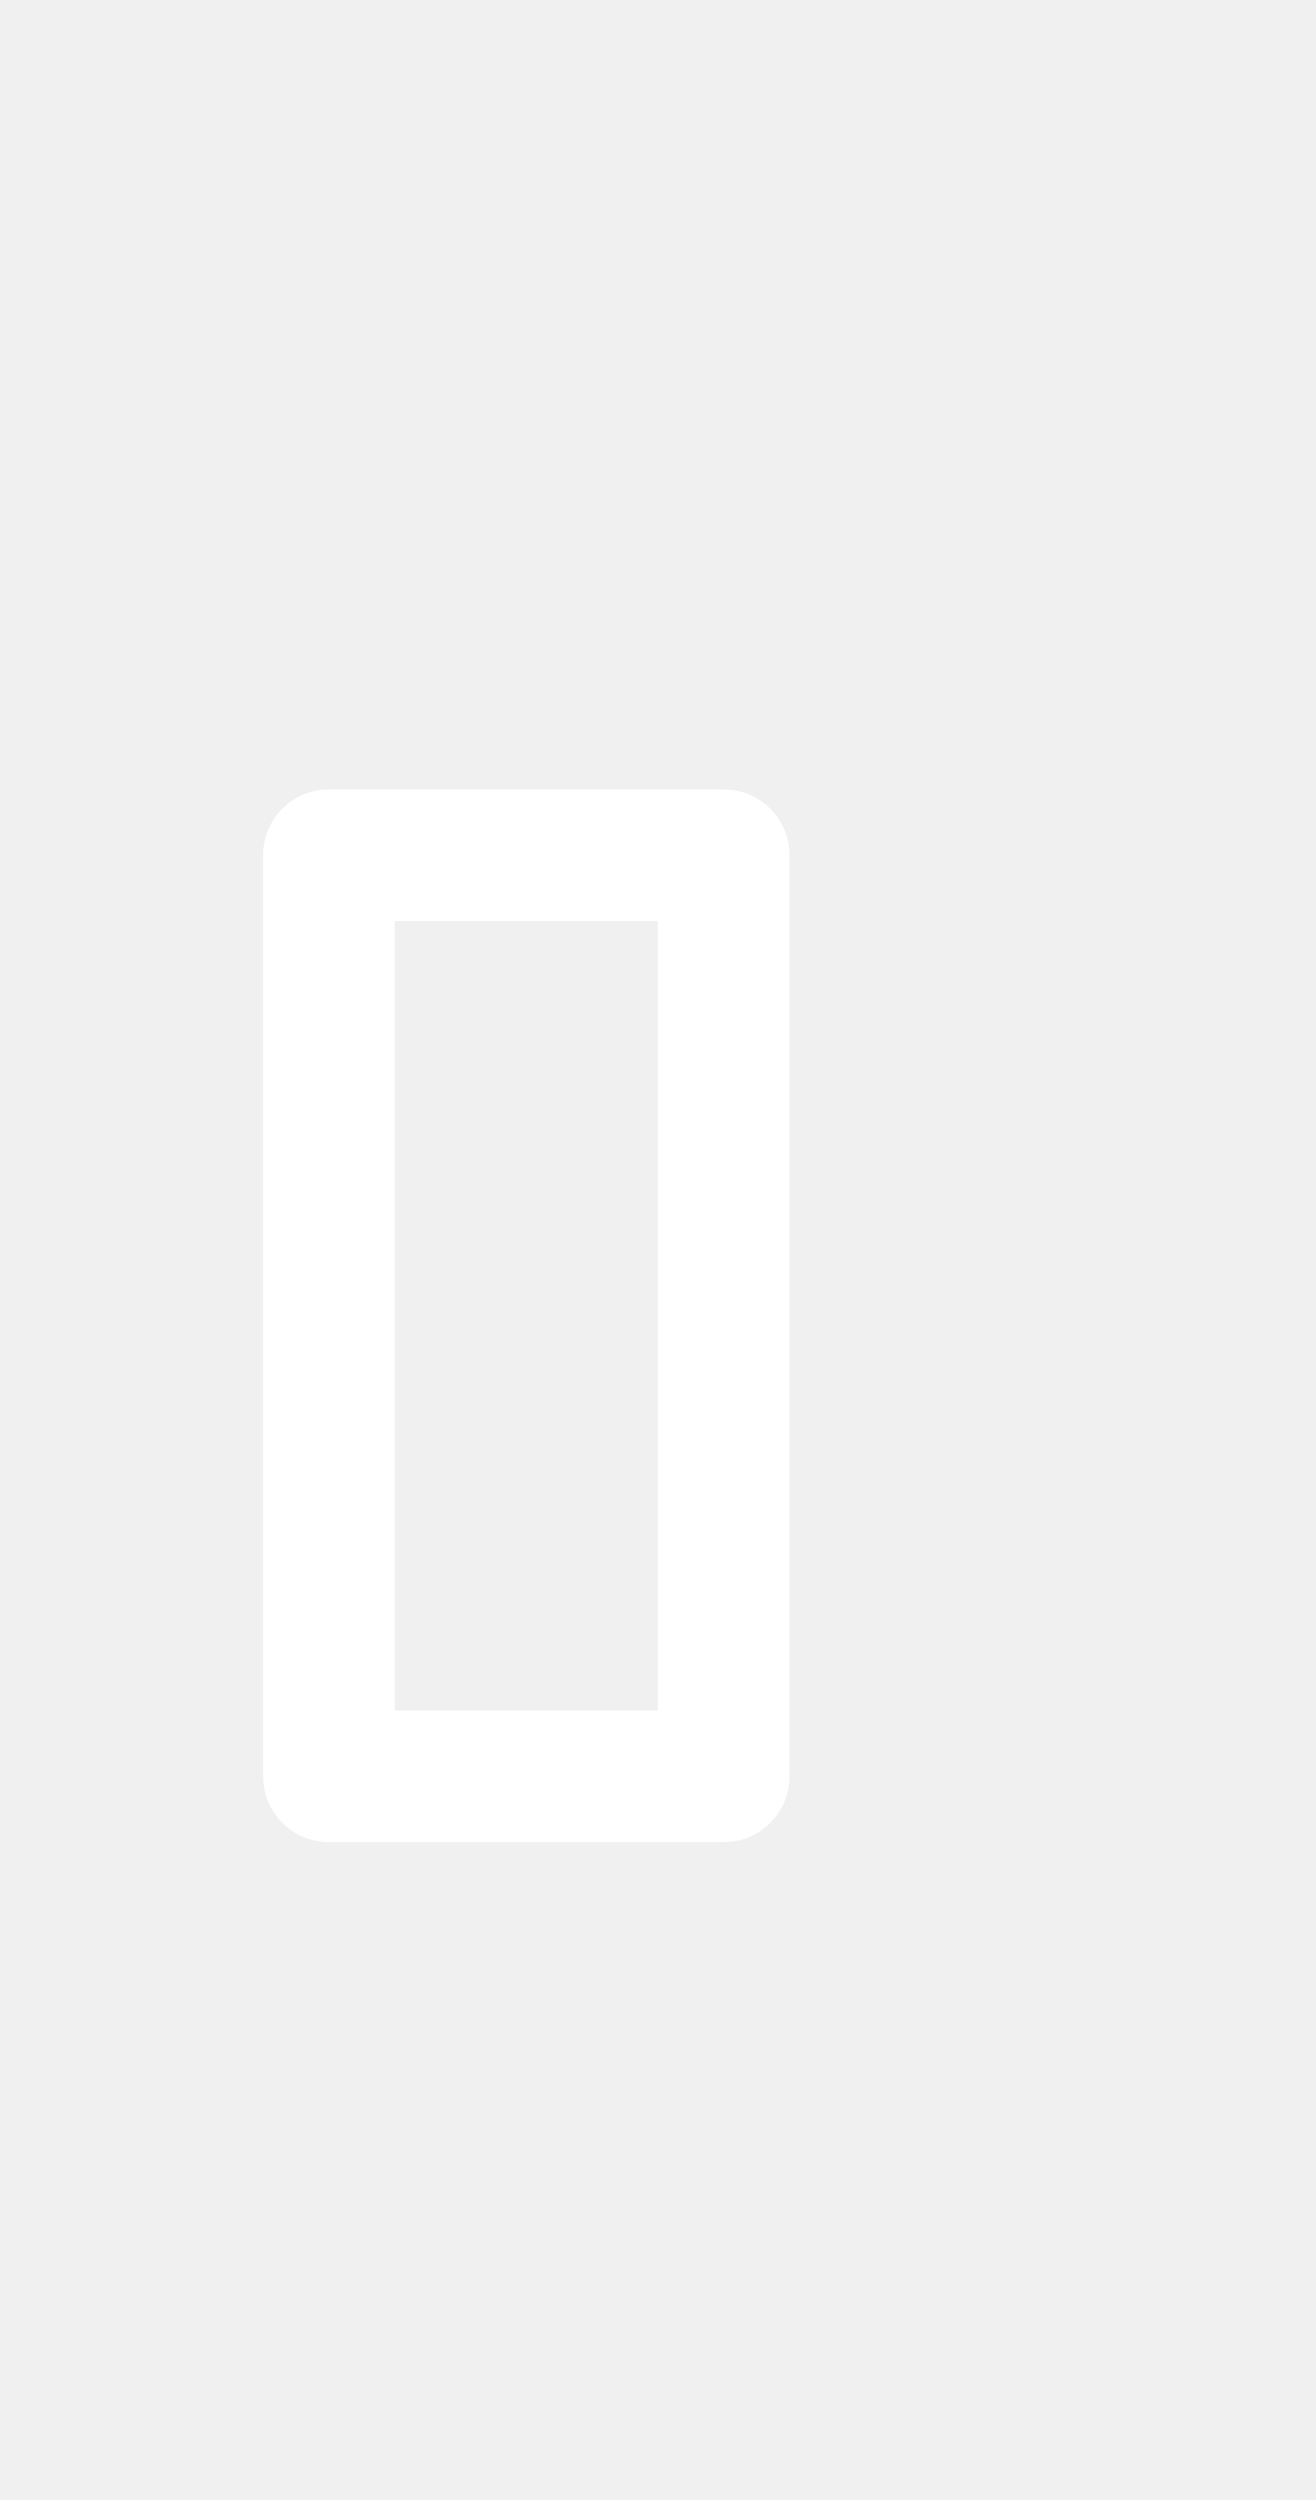
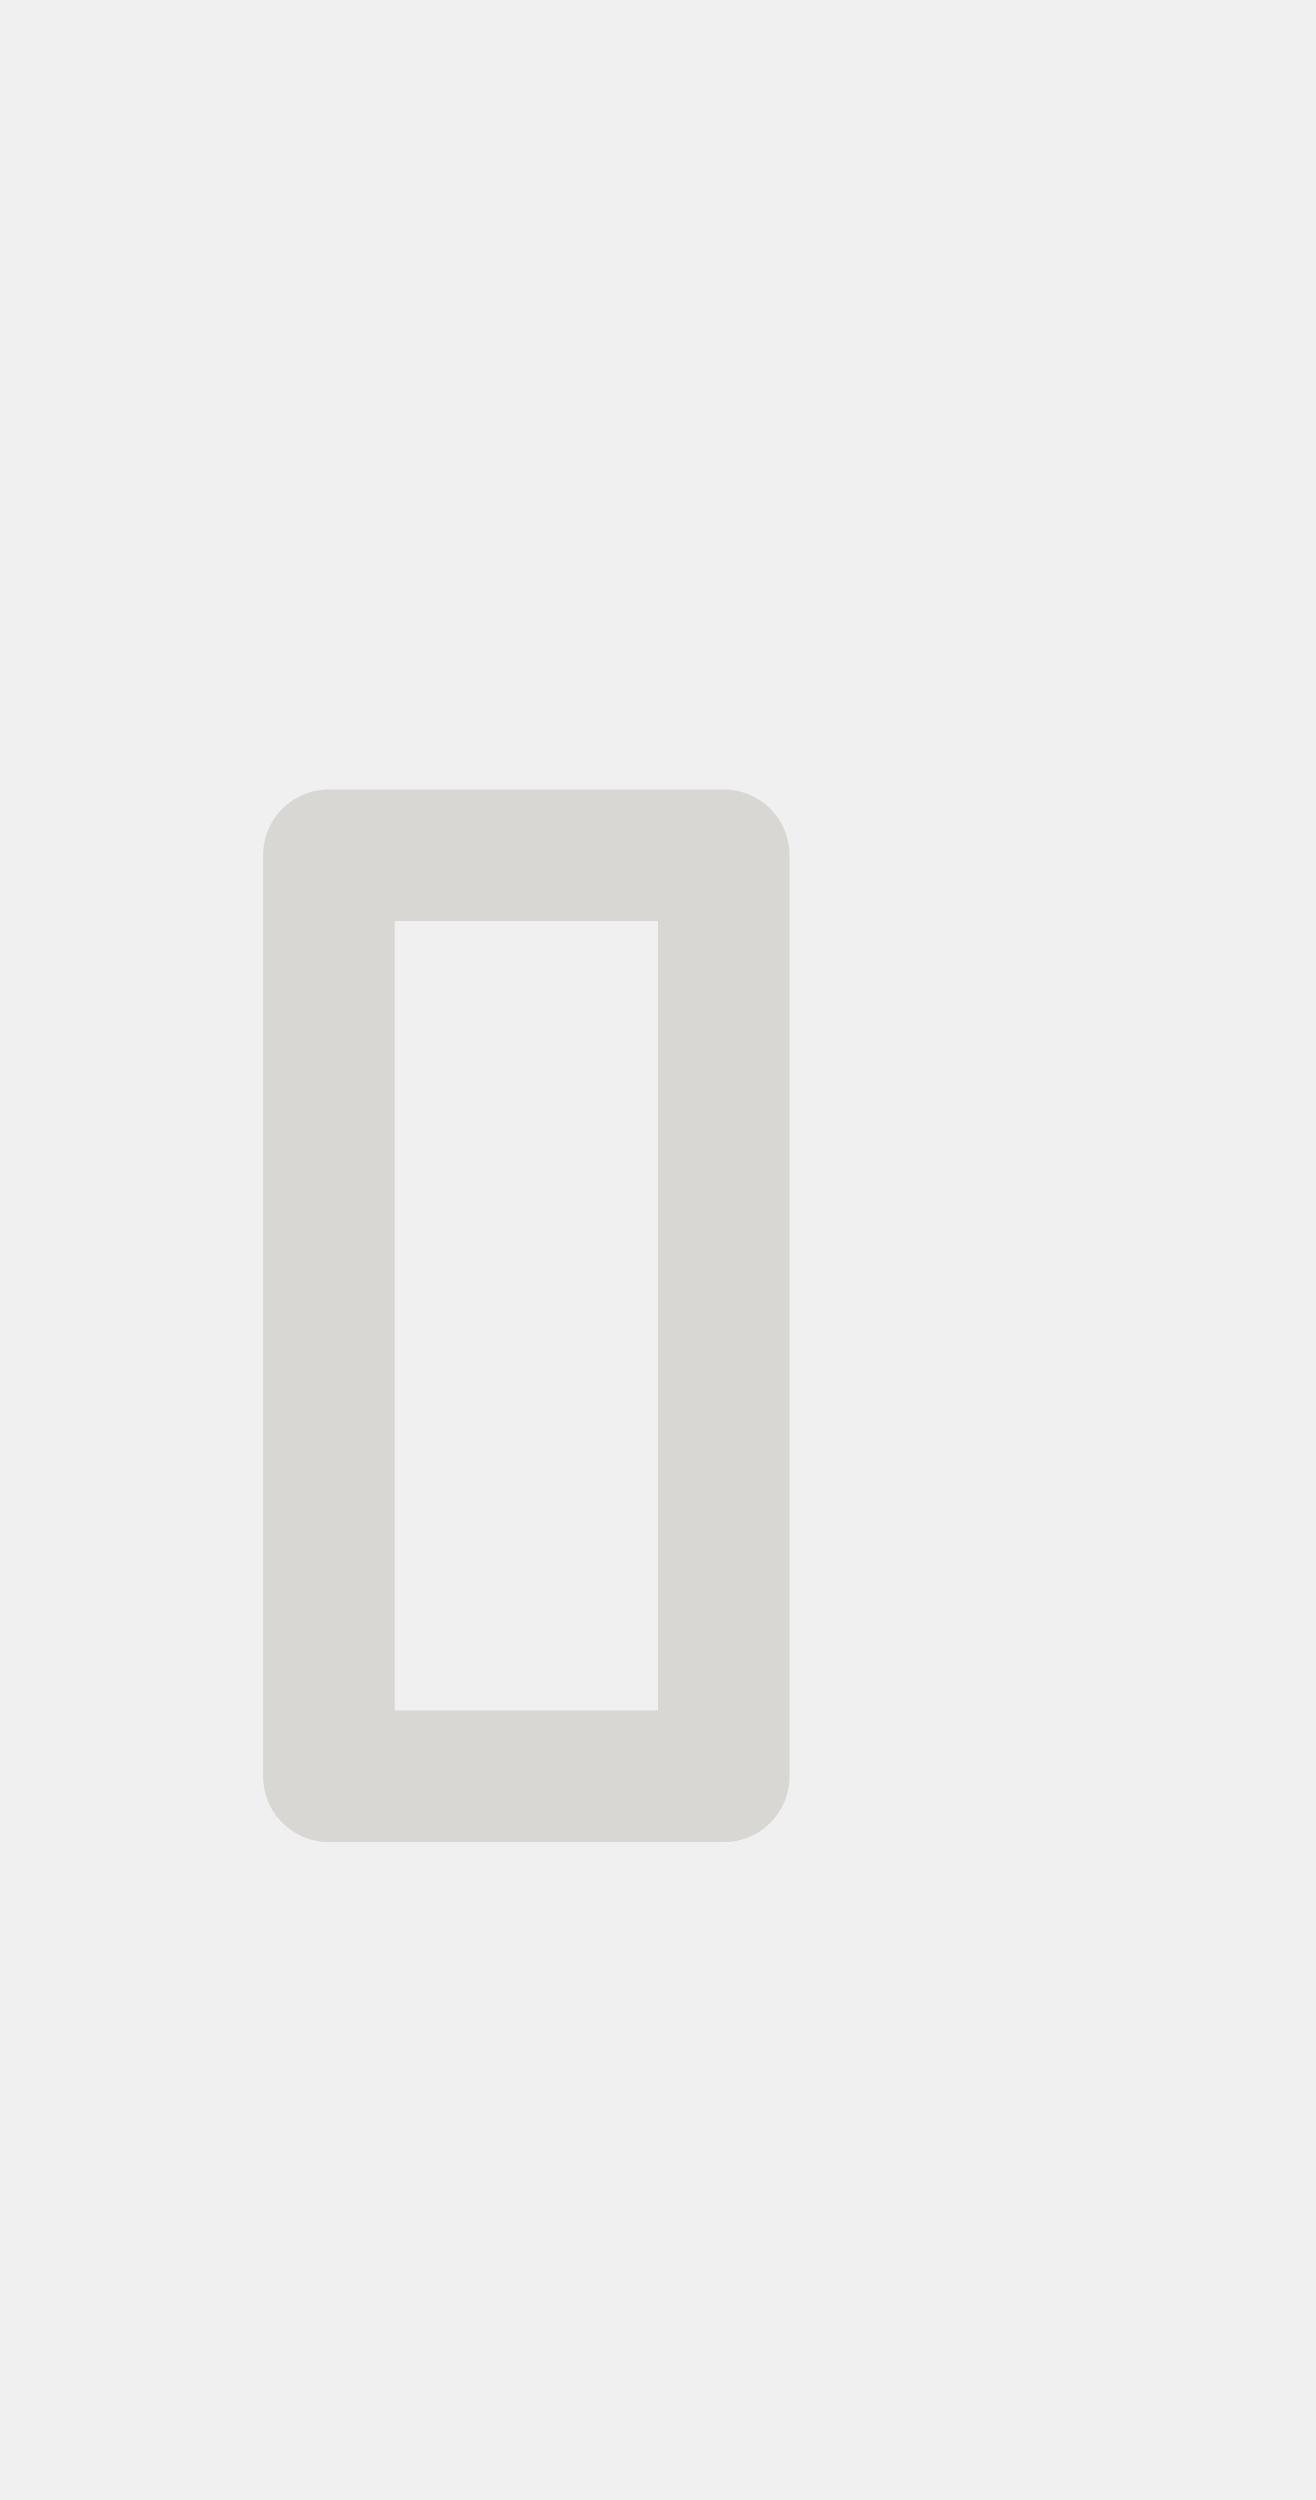
<svg xmlns="http://www.w3.org/2000/svg" width="10" height="19">
  <defs>
    <clipPath>
-       <rect width="10" height="19" x="20" y="1033.36" opacity="0.12" fill="#7197d5" color="#1a1a1a" />
+       <rect width="10" height="19" x="20" y="1033.36" opacity="0.12" fill="#273943" color="#070303" />
    </clipPath>
  </defs>
  <g transform="translate(0,-1033.362)">
-     <path d="M 2.5 6 C 2.223 6 2 6.223 2 6.5 L 2 13.5 C 2 13.777 2.223 14 2.5 14 L 5.5 14 C 5.777 14 6 13.777 6 13.5 L 6 6.5 C 6 6.223 5.777 6 5.5 6 L 2.5 6 z M 3 7 L 5 7 L 5 13 L 3 13 L 3 7 z " transform="translate(0,1033.362)" fill="#ffffff" />
+     <path d="M 2.5 6 C 2.223 6 2 6.223 2 6.5 L 2 13.5 C 2 13.777 2.223 14 2.5 14 L 5.5 14 C 5.777 14 6 13.777 6 13.5 L 6 6.5 C 6 6.223 5.777 6 5.5 6 L 2.5 6 z M 3 7 L 5 7 L 5 13 L 3 13 L 3 7 z " transform="translate(0,1033.362)" fill="#d9d7d4" />
  </g>
</svg>
